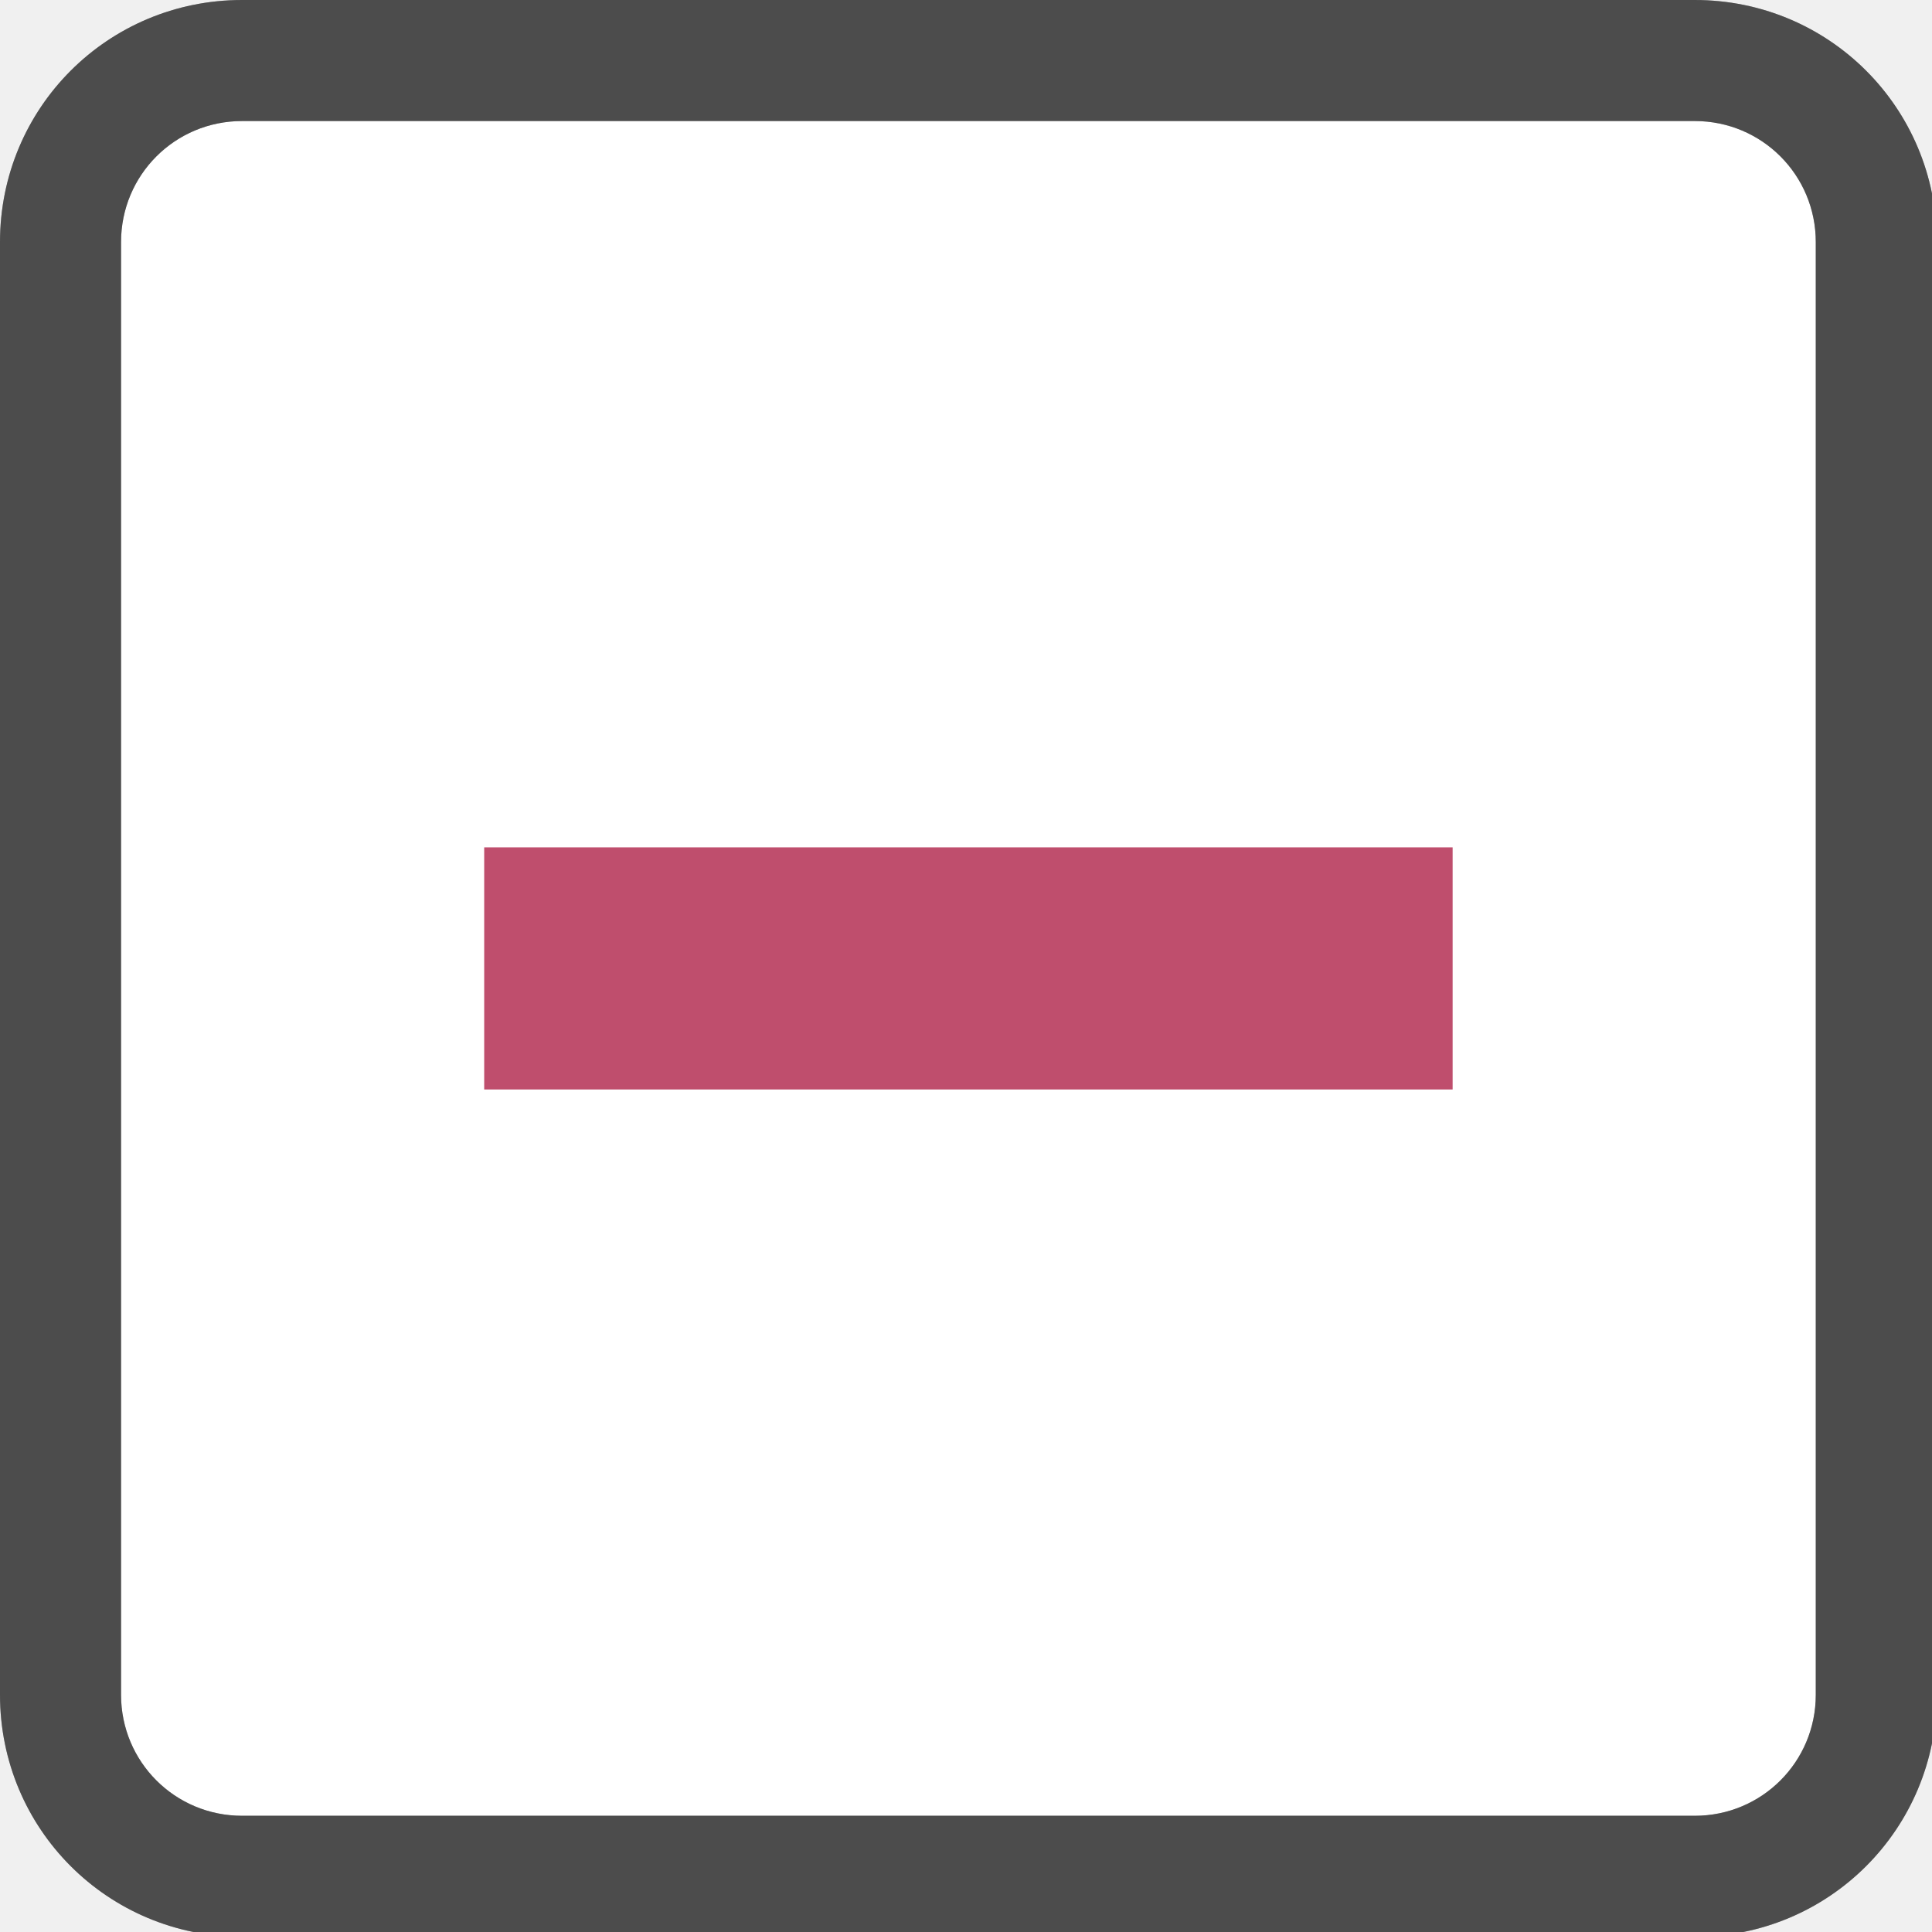
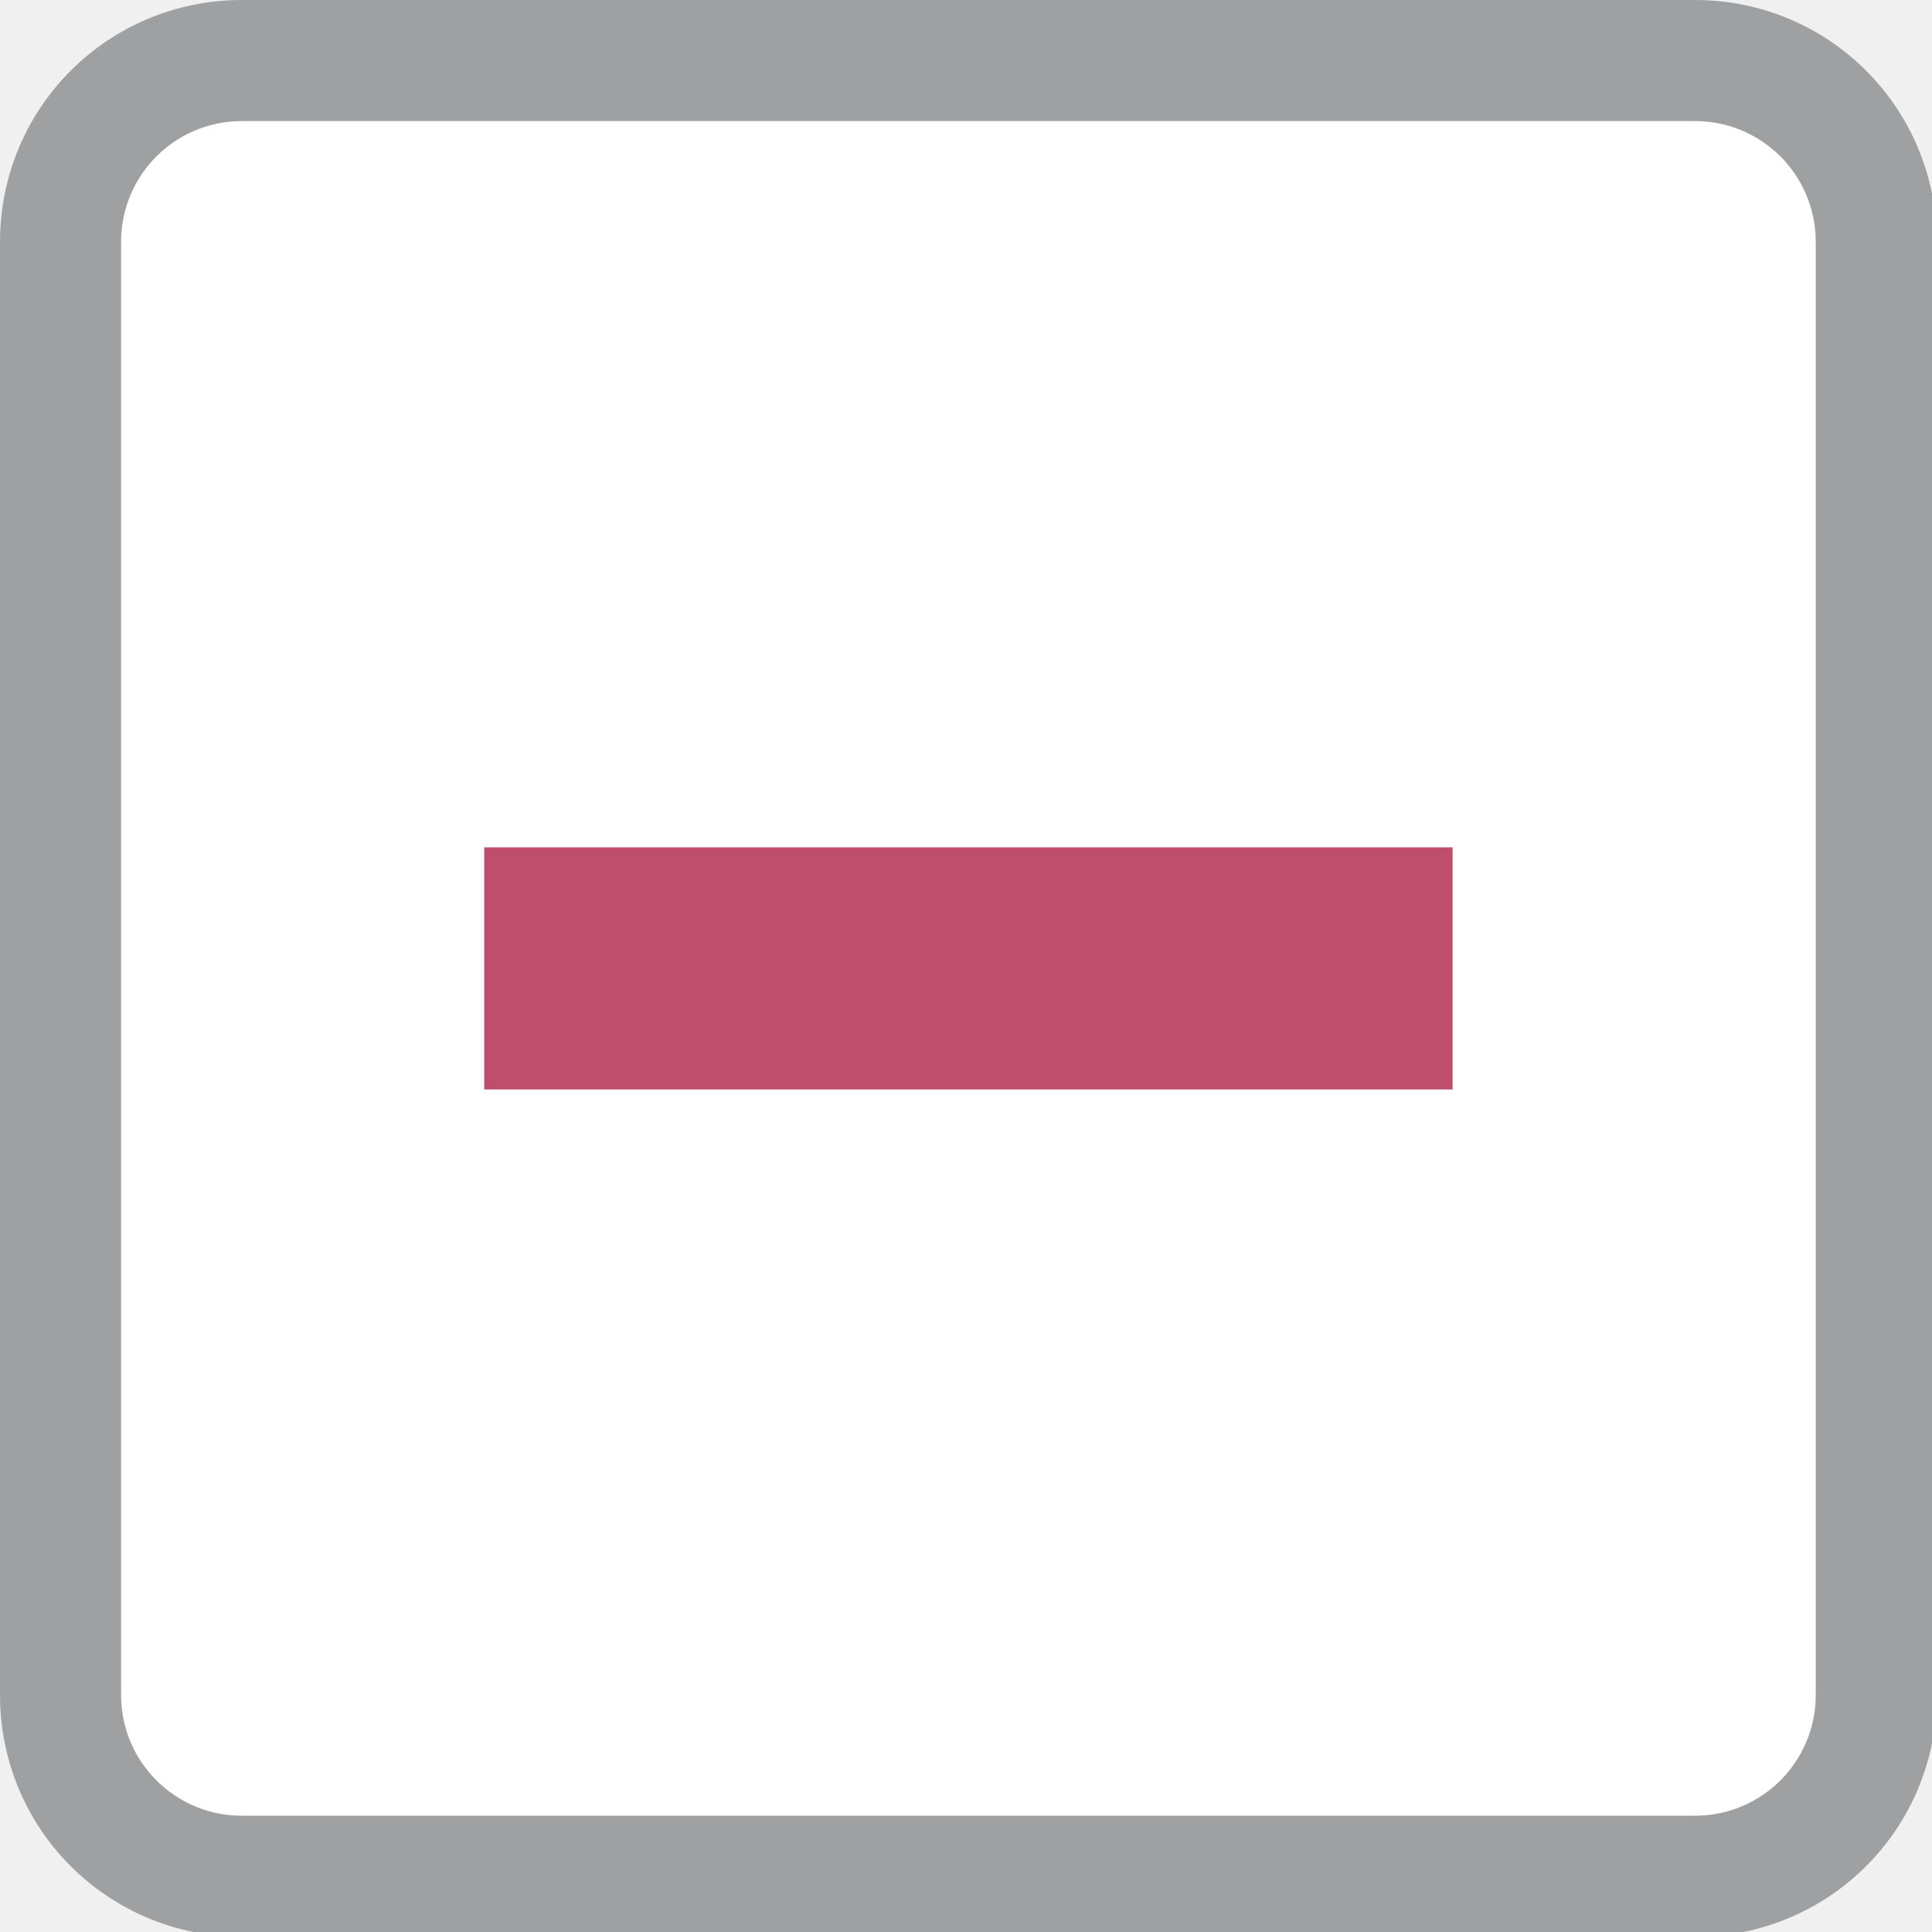
<svg xmlns="http://www.w3.org/2000/svg" width="133pt" height="133pt" viewBox="0 0 133 133" version="1.1">
  <g id="surface1">
    <path style=" stroke:none;fill-rule:nonzero;fill:#ffffff;fill-opacity:1;" d="M 16.668 8.332 L 116.668 8.332 C 121.258 8.332 125 12.078 125 16.668 L 125 116.668 C 125 121.258 121.258 125 116.668 125 L 16.668 125 C 12.078 125 8.332 121.258 8.332 116.668 L 8.332 16.668 C 8.332 12.078 12.078 8.332 16.668 8.332 Z M 16.668 8.332 " />
-     <path style=" stroke:none;fill-rule:nonzero;fill:#000000;fill-opacity:1;" d="M 16.668 0 C 7.422 0 0 7.422 0 16.668 L 0 116.668 C 0 125.91 7.422 133.332 16.668 133.332 L 116.668 133.332 C 125.91 133.332 133.332 125.91 133.332 116.668 L 133.332 16.668 C 133.332 7.422 125.91 0 116.668 0 Z M 16.668 8.332 L 116.668 8.332 C 121.289 8.332 125 12.043 125 16.668 L 125 116.668 C 125 121.289 121.289 125 116.668 125 L 16.668 125 C 12.043 125 8.332 121.289 8.332 116.668 L 8.332 16.668 C 8.332 12.043 12.043 8.332 16.668 8.332 Z M 16.668 8.332 " />
-     <path style=" stroke:none;fill-rule:nonzero;fill:#ffffff;fill-opacity:0.30;" d="M 16.668 0 C 7.422 0 0 7.422 0 16.668 L 0 116.668 C 0 125.91 7.422 133.332 16.668 133.332 L 116.668 133.332 C 125.91 133.332 133.332 125.91 133.332 116.668 L 133.332 16.668 C 133.332 7.422 125.91 0 116.668 0 Z M 16.668 8.332 L 116.668 8.332 C 121.289 8.332 125 12.043 125 16.668 L 125 116.668 C 125 121.289 121.289 125 116.668 125 L 16.668 125 C 12.043 125 8.332 121.289 8.332 116.668 L 8.332 16.668 C 8.332 12.043 12.043 8.332 16.668 8.332 Z M 16.668 8.332 " />
+     <path style=" stroke:none;fill-rule:nonzero;fill:#e3e4e7;fill-opacity:1;" d="M 16.668 0 C 7.422 0 0 7.422 0 16.668 L 0 116.668 C 0 125.91 7.422 133.332 16.668 133.332 L 116.668 133.332 C 125.91 133.332 133.332 125.91 133.332 116.668 L 133.332 16.668 C 133.332 7.422 125.91 0 116.668 0 Z M 16.668 8.332 L 116.668 8.332 C 121.289 8.332 125 12.043 125 16.668 L 125 116.668 C 125 121.289 121.289 125 116.668 125 L 16.668 125 C 12.043 125 8.332 121.289 8.332 116.668 L 8.332 16.668 C 8.332 12.043 12.043 8.332 16.668 8.332 Z M 16.668 8.332 " />
+     <path style=" stroke:none;fill-rule:nonzero;fill:#000000;fill-opacity:0.30;" d="M 16.668 0 C 7.422 0 0 7.422 0 16.668 L 0 116.668 C 0 125.91 7.422 133.332 16.668 133.332 L 116.668 133.332 C 125.91 133.332 133.332 125.91 133.332 116.668 L 133.332 16.668 C 133.332 7.422 125.91 0 116.668 0 Z M 16.668 8.332 L 116.668 8.332 C 121.289 8.332 125 12.043 125 16.668 L 125 116.668 C 125 121.289 121.289 125 116.668 125 L 16.668 125 C 12.043 125 8.332 121.289 8.332 116.668 L 8.332 16.668 C 8.332 12.043 12.043 8.332 16.668 8.332 Z M 16.668 8.332 " />
    <path style=" stroke:none;fill-rule:nonzero;fill:#bf4e6d;fill-opacity:1;" d="M 33.332 58.332 L 100 58.332 L 100 75 L 33.332 75 Z M 33.332 58.332 " />
  </g>
</svg>
